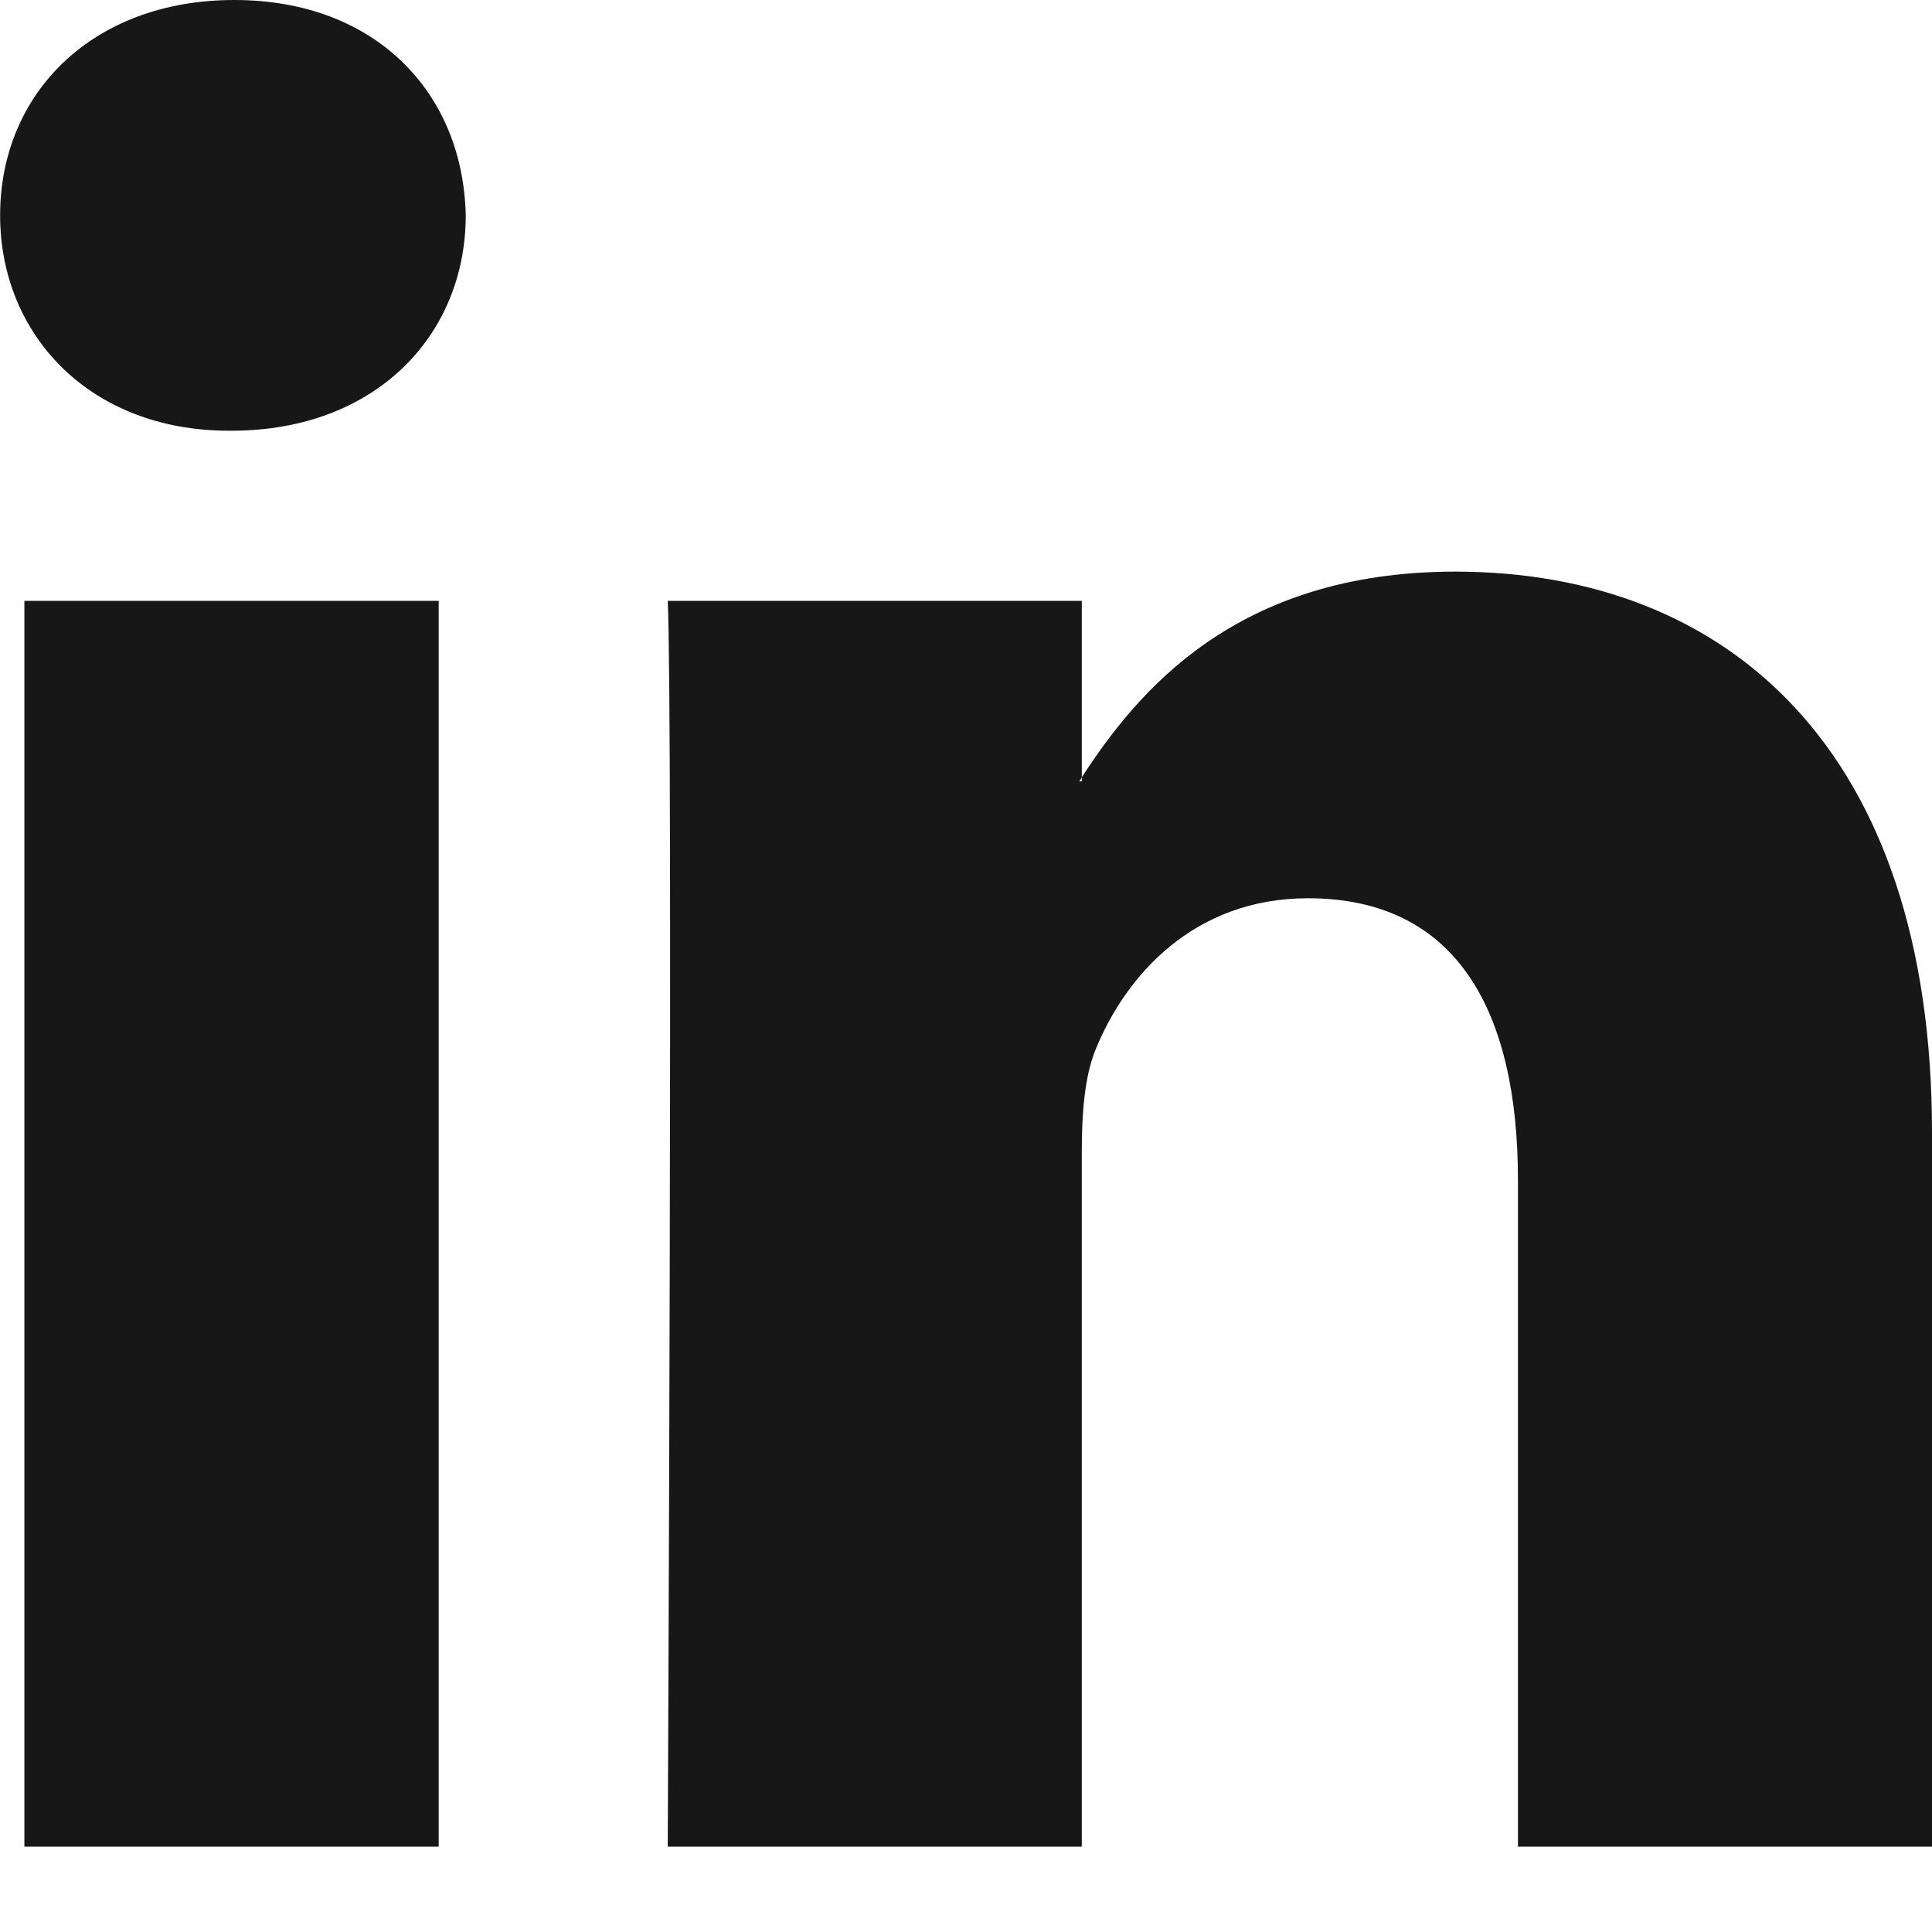
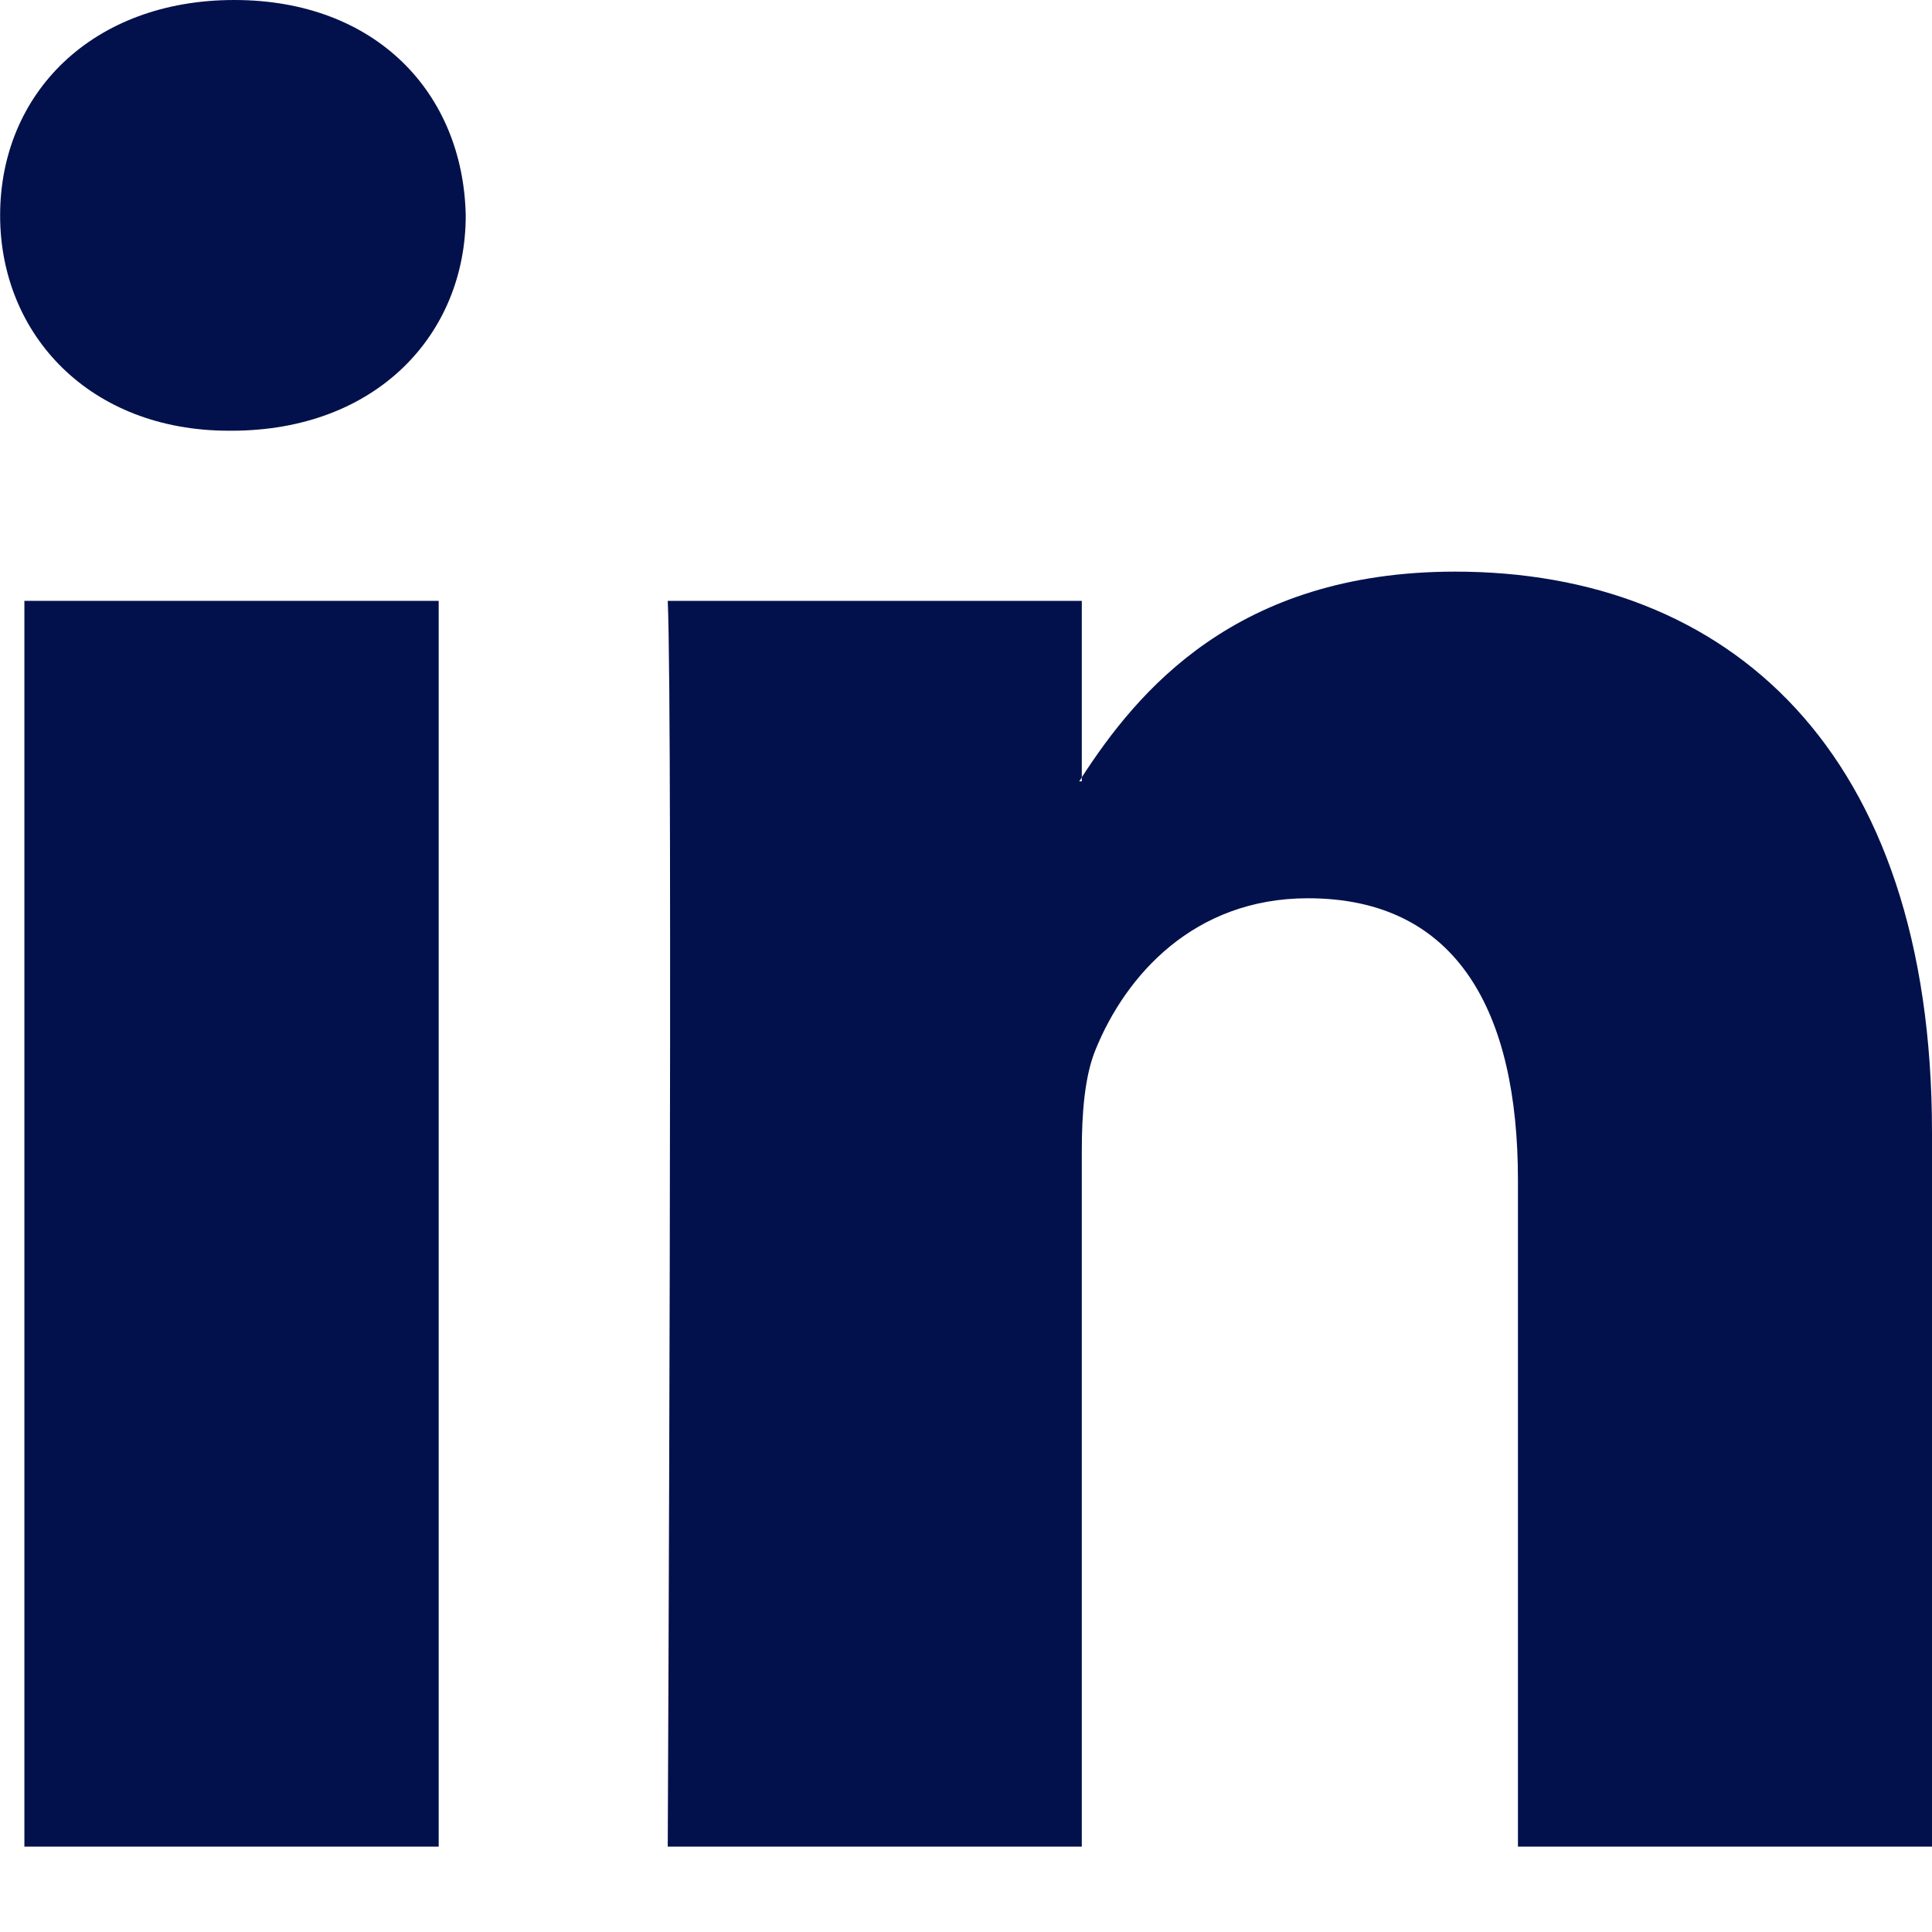
<svg xmlns="http://www.w3.org/2000/svg" width="16px" height="16px" viewBox="0 0 16 16" version="1.1">
  <defs />
-   <g id="Welcome" stroke="none" stroke-width="1" fill="none" fill-rule="evenodd">
-     <g id="Desktop" transform="translate(-678, -3559)" fill="#171717">
-       <g id="CONTACT" transform="translate(0, 3310)">
-         <g id="contact-links" transform="translate(526, 241)">
-           <g id="linkdIn" transform="translate(144, 0)">
-             <g id="linkdin" transform="translate(8, 8)">
-               <path d="M12.051,4.734 C14.307,4.734 16,6.208 16,9.378 L16,15.293 L12.571,15.293 L12.571,9.773 C12.571,8.387 12.074,7.439 10.832,7.439 C9.886,7.439 9.321,8.08 9.072,8.695 C8.982,8.916 8.959,9.221 8.959,9.531 L8.959,15.293 L5.53,15.293 C5.53,15.293 5.574,5.943 5.53,4.976 L8.959,4.976 L8.959,6.437 C8.953,6.448 8.945,6.461 8.937,6.471 L8.959,6.471 L8.959,6.437 C9.416,5.733 10.231,4.734 12.051,4.734 Z" id="Fill-1" />
-               <path d="M1.94,-0 C0.767,-0 0.001,0.771 0.001,1.784 C0.001,2.773 0.745,3.567 1.895,3.567 L1.917,3.567 C3.114,3.567 3.857,2.773 3.857,1.784 C3.836,0.771 3.114,-0 1.94,-0" id="Fill-3" />
-               <polygon id="Fill-6" points="0.202 15.293 3.633 15.293 3.633 4.976 0.202 4.976" />
-             </g>
+   <g id="Desktop" stroke="none" stroke-width="1" fill="none" fill-rule="evenodd" transform="translate(-678, -3559)">
+     <g id="CONTACT" transform="translate(0, 3320)" fill="#02114B">
+       <g id="contact-links" transform="translate(526, 231)">
+         <g id="linkdIn" transform="translate(144, 0)">
+           <g id="linkdin" transform="translate(8, 8)">
+             <path d="M12.051,4.734 C14.307,4.734 16,6.208 16,9.378 L16,15.293 L12.571,15.293 L12.571,9.773 C12.571,8.387 12.074,7.439 10.832,7.439 C9.886,7.439 9.321,8.08 9.072,8.695 C8.982,8.916 8.959,9.221 8.959,9.531 L8.959,15.293 L5.53,15.293 C5.53,15.293 5.574,5.943 5.53,4.976 L8.959,4.976 L8.959,6.437 C8.953,6.448 8.945,6.461 8.937,6.471 L8.959,6.471 L8.959,6.437 C9.416,5.733 10.231,4.734 12.051,4.734 Z" id="Fill-1" />
+             <path d="M1.94,-0 C0.767,-0 0.001,0.771 0.001,1.784 C0.001,2.773 0.745,3.567 1.895,3.567 L1.917,3.567 C3.114,3.567 3.857,2.773 3.857,1.784 C3.836,0.771 3.114,-0 1.94,-0" id="Fill-3" />
+             <polygon id="Fill-6" points="0.202 15.293 3.633 15.293 3.633 4.976 0.202 4.976" />
          </g>
        </g>
      </g>
    </g>
  </g>
</svg>
